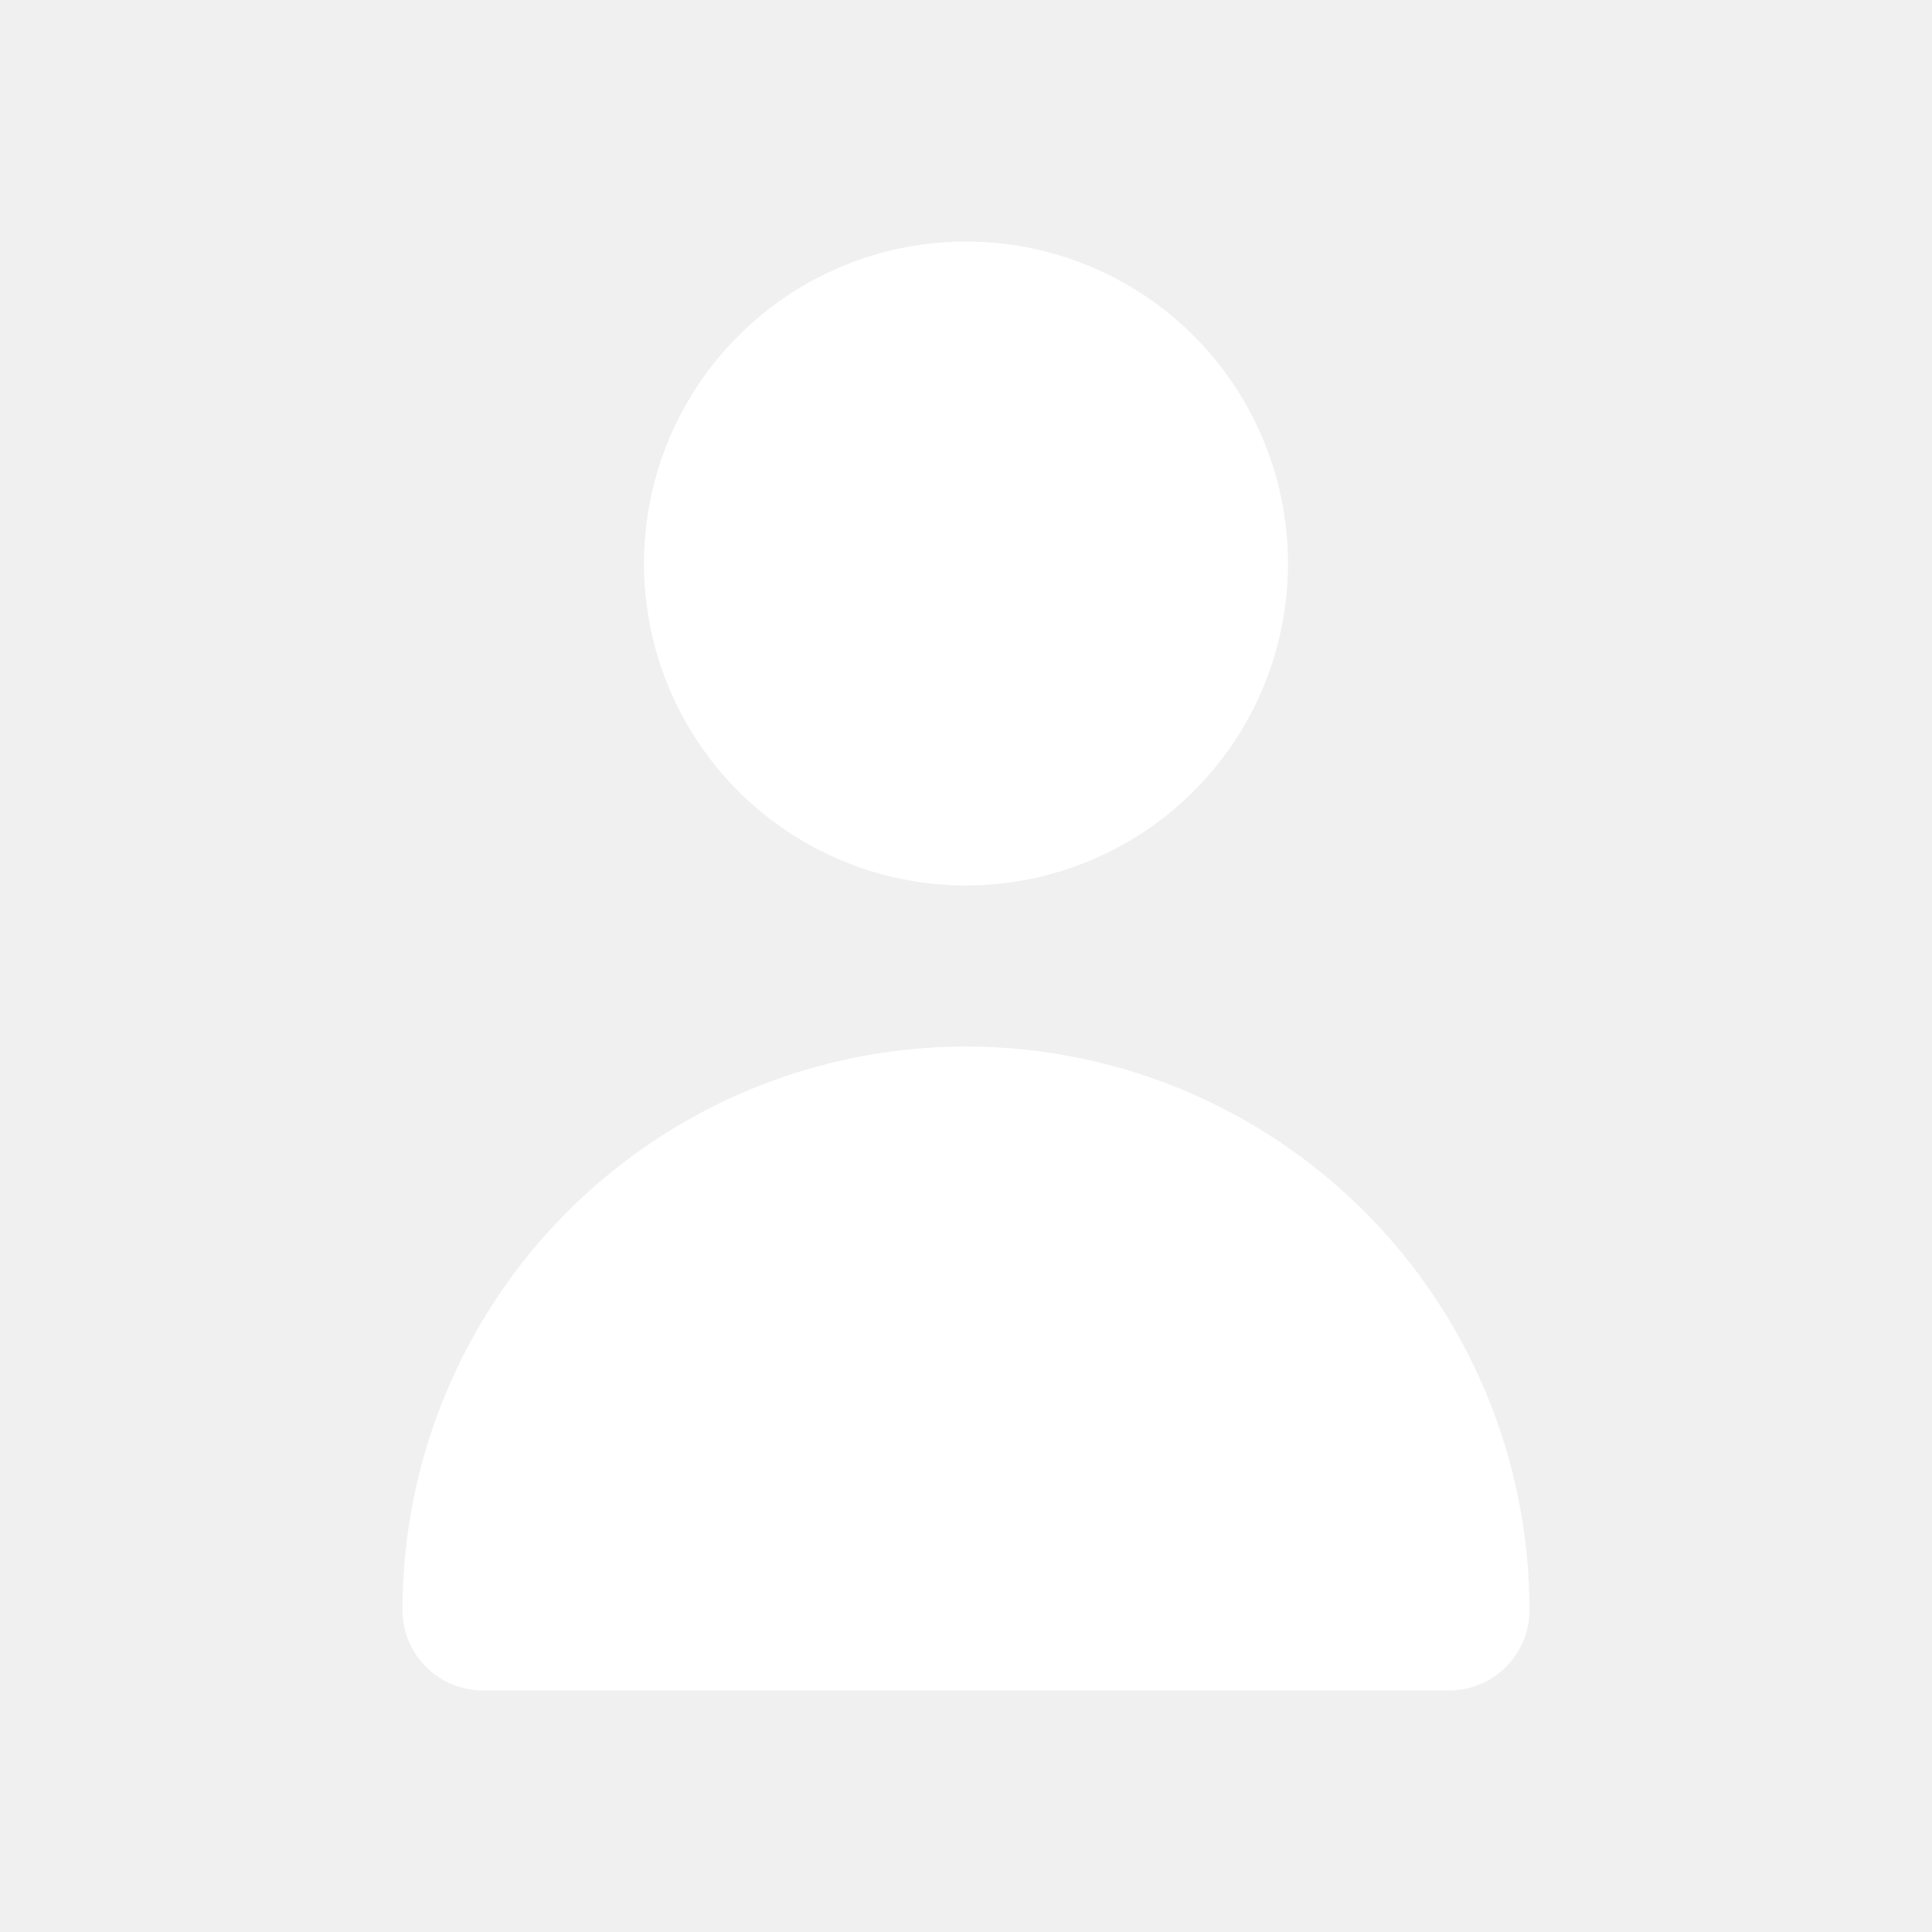
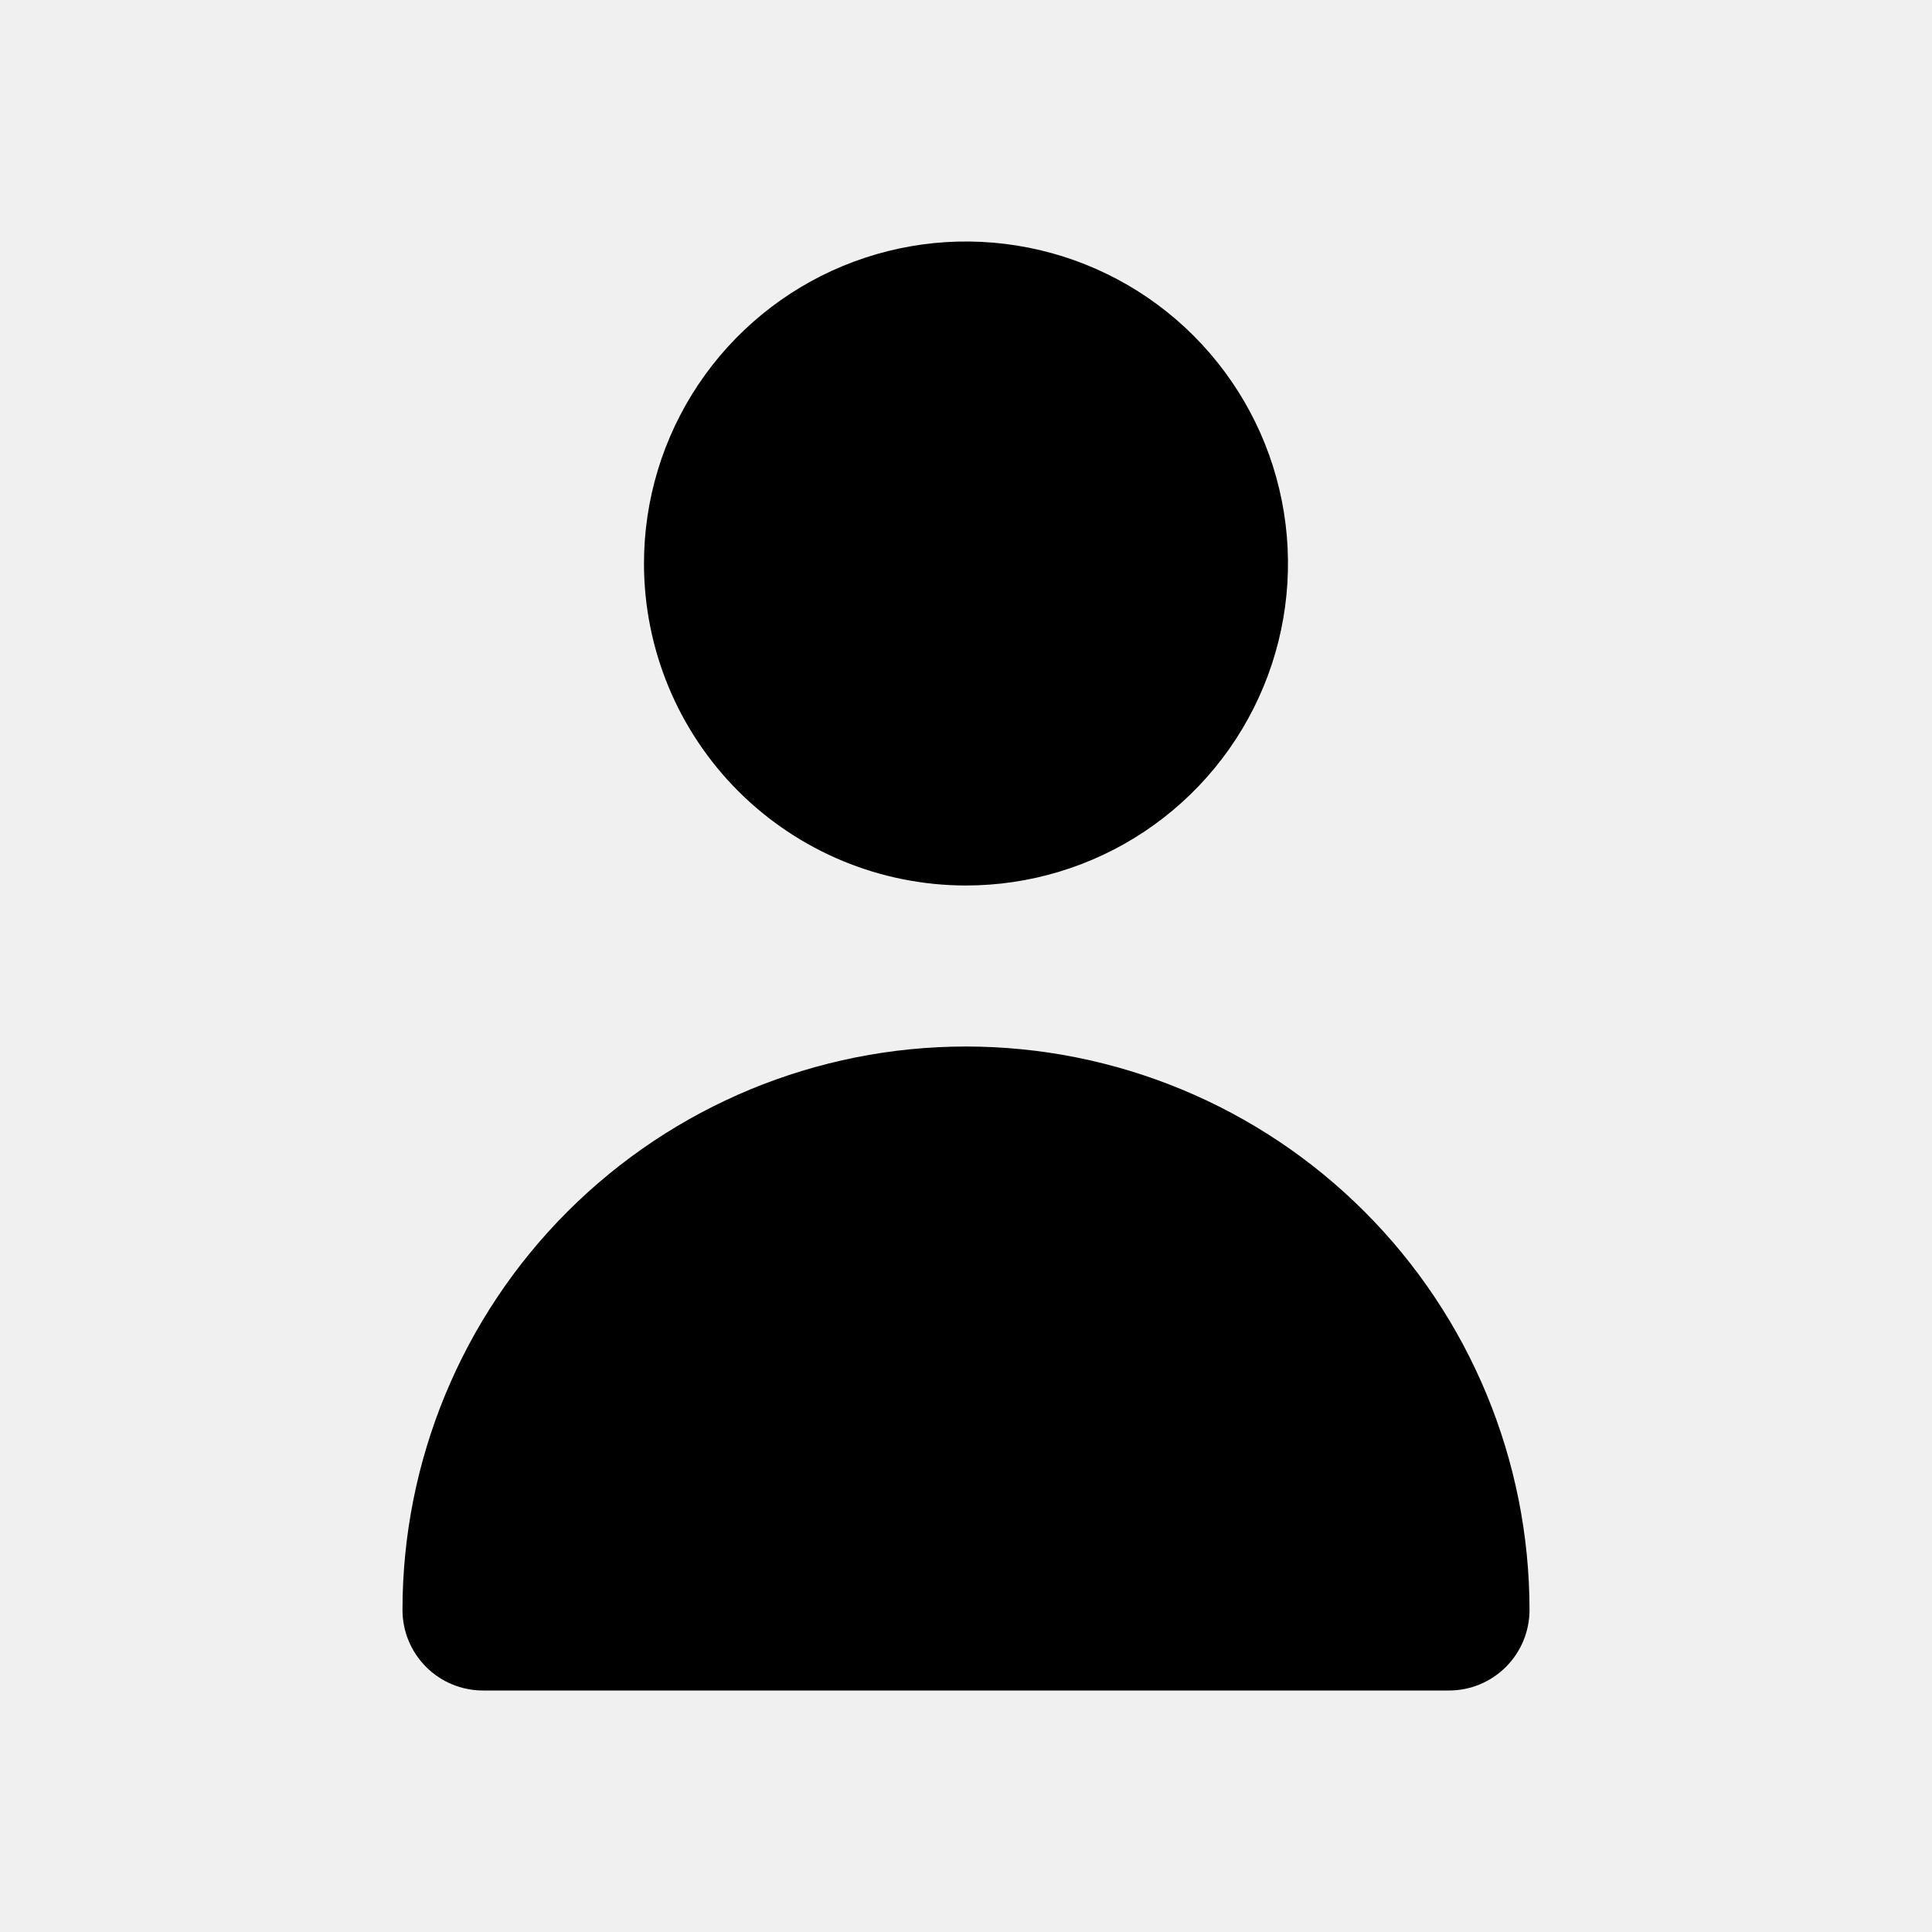
<svg xmlns="http://www.w3.org/2000/svg" width="52" height="52" viewBox="0 0 52 52" fill="none">
-   <path d="M26 23.833C27.714 23.833 29.39 23.325 30.815 22.373C32.24 21.42 33.351 20.067 34.007 18.483C34.663 16.9 34.834 15.157 34.5 13.476C34.166 11.795 33.34 10.251 32.128 9.038C30.916 7.826 29.372 7.001 27.691 6.667C26.009 6.332 24.267 6.504 22.683 7.16C21.1 7.816 19.746 8.927 18.794 10.352C17.841 11.777 17.333 13.453 17.333 15.167C17.333 17.465 18.246 19.67 19.872 21.295C21.497 22.92 23.701 23.833 26 23.833Z" fill="white" />
-   <path d="M39 45.5C39.575 45.5 40.126 45.272 40.532 44.865C40.938 44.459 41.167 43.908 41.167 43.333C41.167 39.311 39.569 35.453 36.724 32.609C33.88 29.765 30.022 28.167 26 28.167C21.977 28.167 18.12 29.765 15.275 32.609C12.431 35.453 10.833 39.311 10.833 43.333C10.833 43.908 11.062 44.459 11.468 44.865C11.874 45.272 12.425 45.5 13 45.5H39Z" fill="white" />
+   <path d="M26 23.833C27.714 23.833 29.39 23.325 30.815 22.373C32.24 21.42 33.351 20.067 34.007 18.483C34.663 16.9 34.834 15.157 34.5 13.476C34.166 11.795 33.34 10.251 32.128 9.038C30.916 7.826 29.372 7.001 27.691 6.667C26.009 6.332 24.267 6.504 22.683 7.16C21.1 7.816 19.746 8.927 18.794 10.352C17.841 11.777 17.333 13.453 17.333 15.167C17.333 17.465 18.246 19.67 19.872 21.295C21.497 22.92 23.701 23.833 26 23.833Z" fill="currentColor" />
+   <path d="M39 45.5C39.575 45.5 40.126 45.272 40.532 44.865C40.938 44.459 41.167 43.908 41.167 43.333C41.167 39.311 39.569 35.453 36.724 32.609C33.88 29.765 30.022 28.167 26 28.167C21.977 28.167 18.12 29.765 15.275 32.609C12.431 35.453 10.833 39.311 10.833 43.333C10.833 43.908 11.062 44.459 11.468 44.865C11.874 45.272 12.425 45.5 13 45.5H39Z" fill="currentColor" />
</svg>
